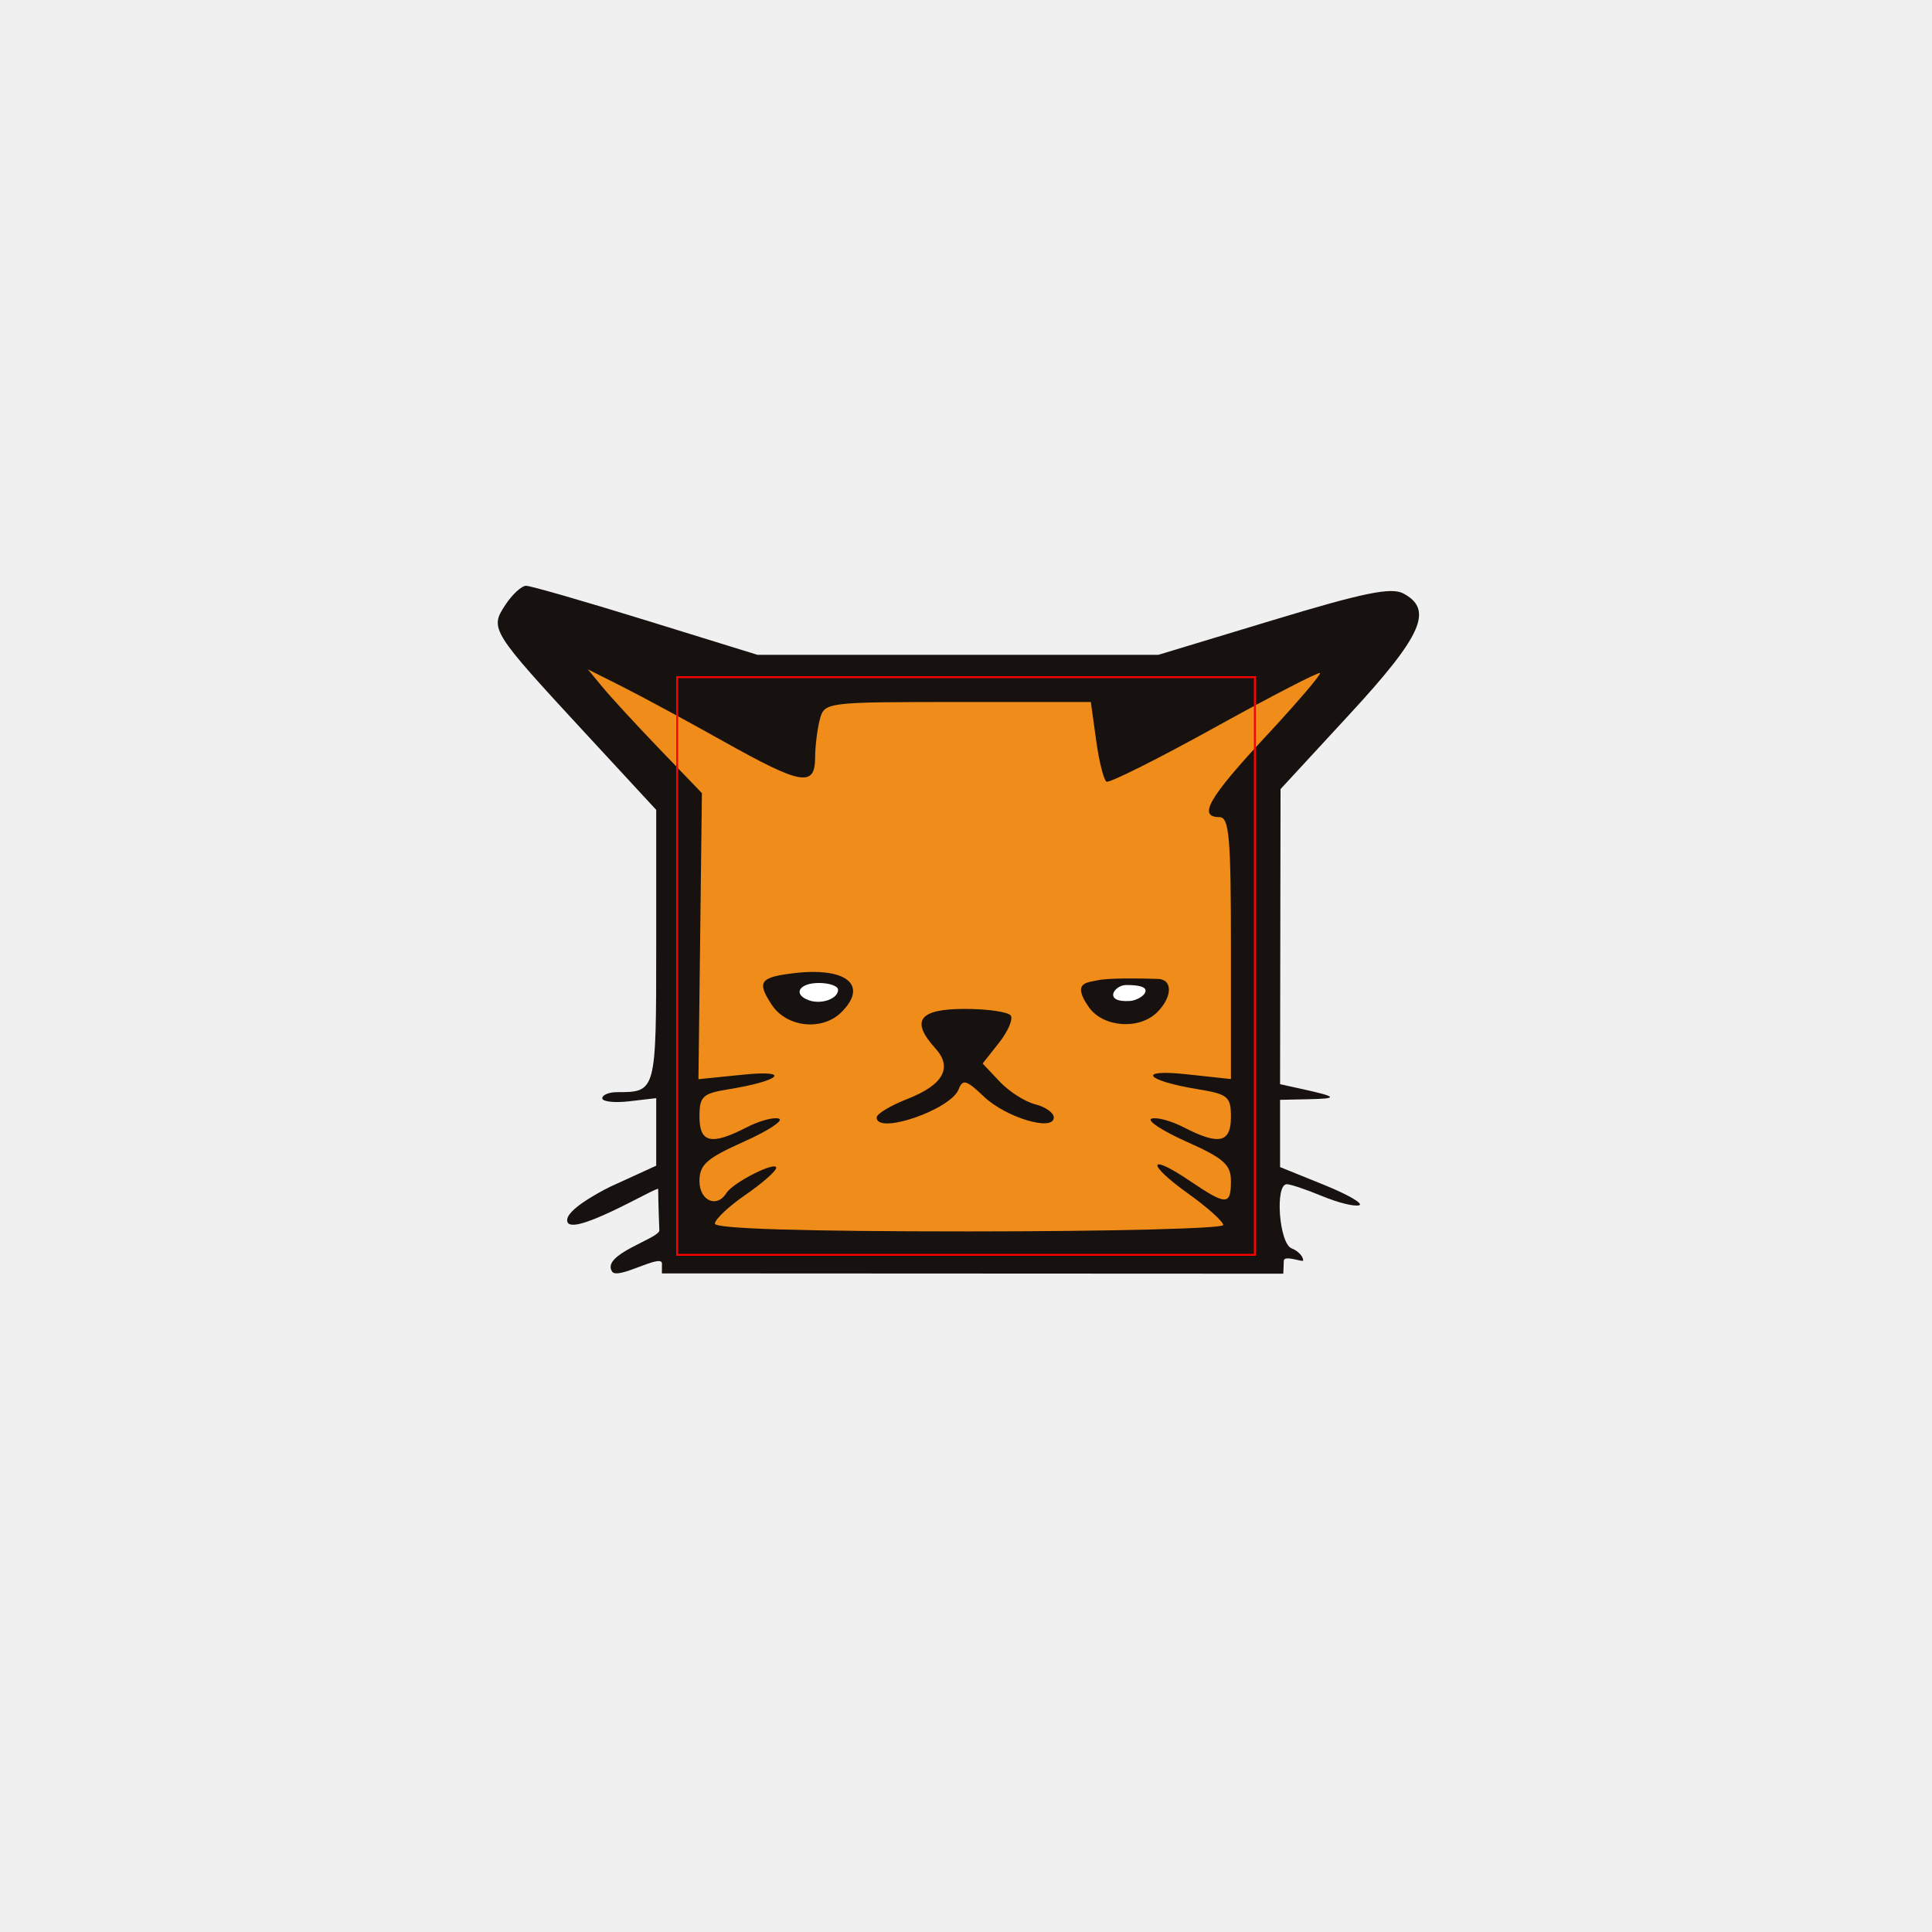
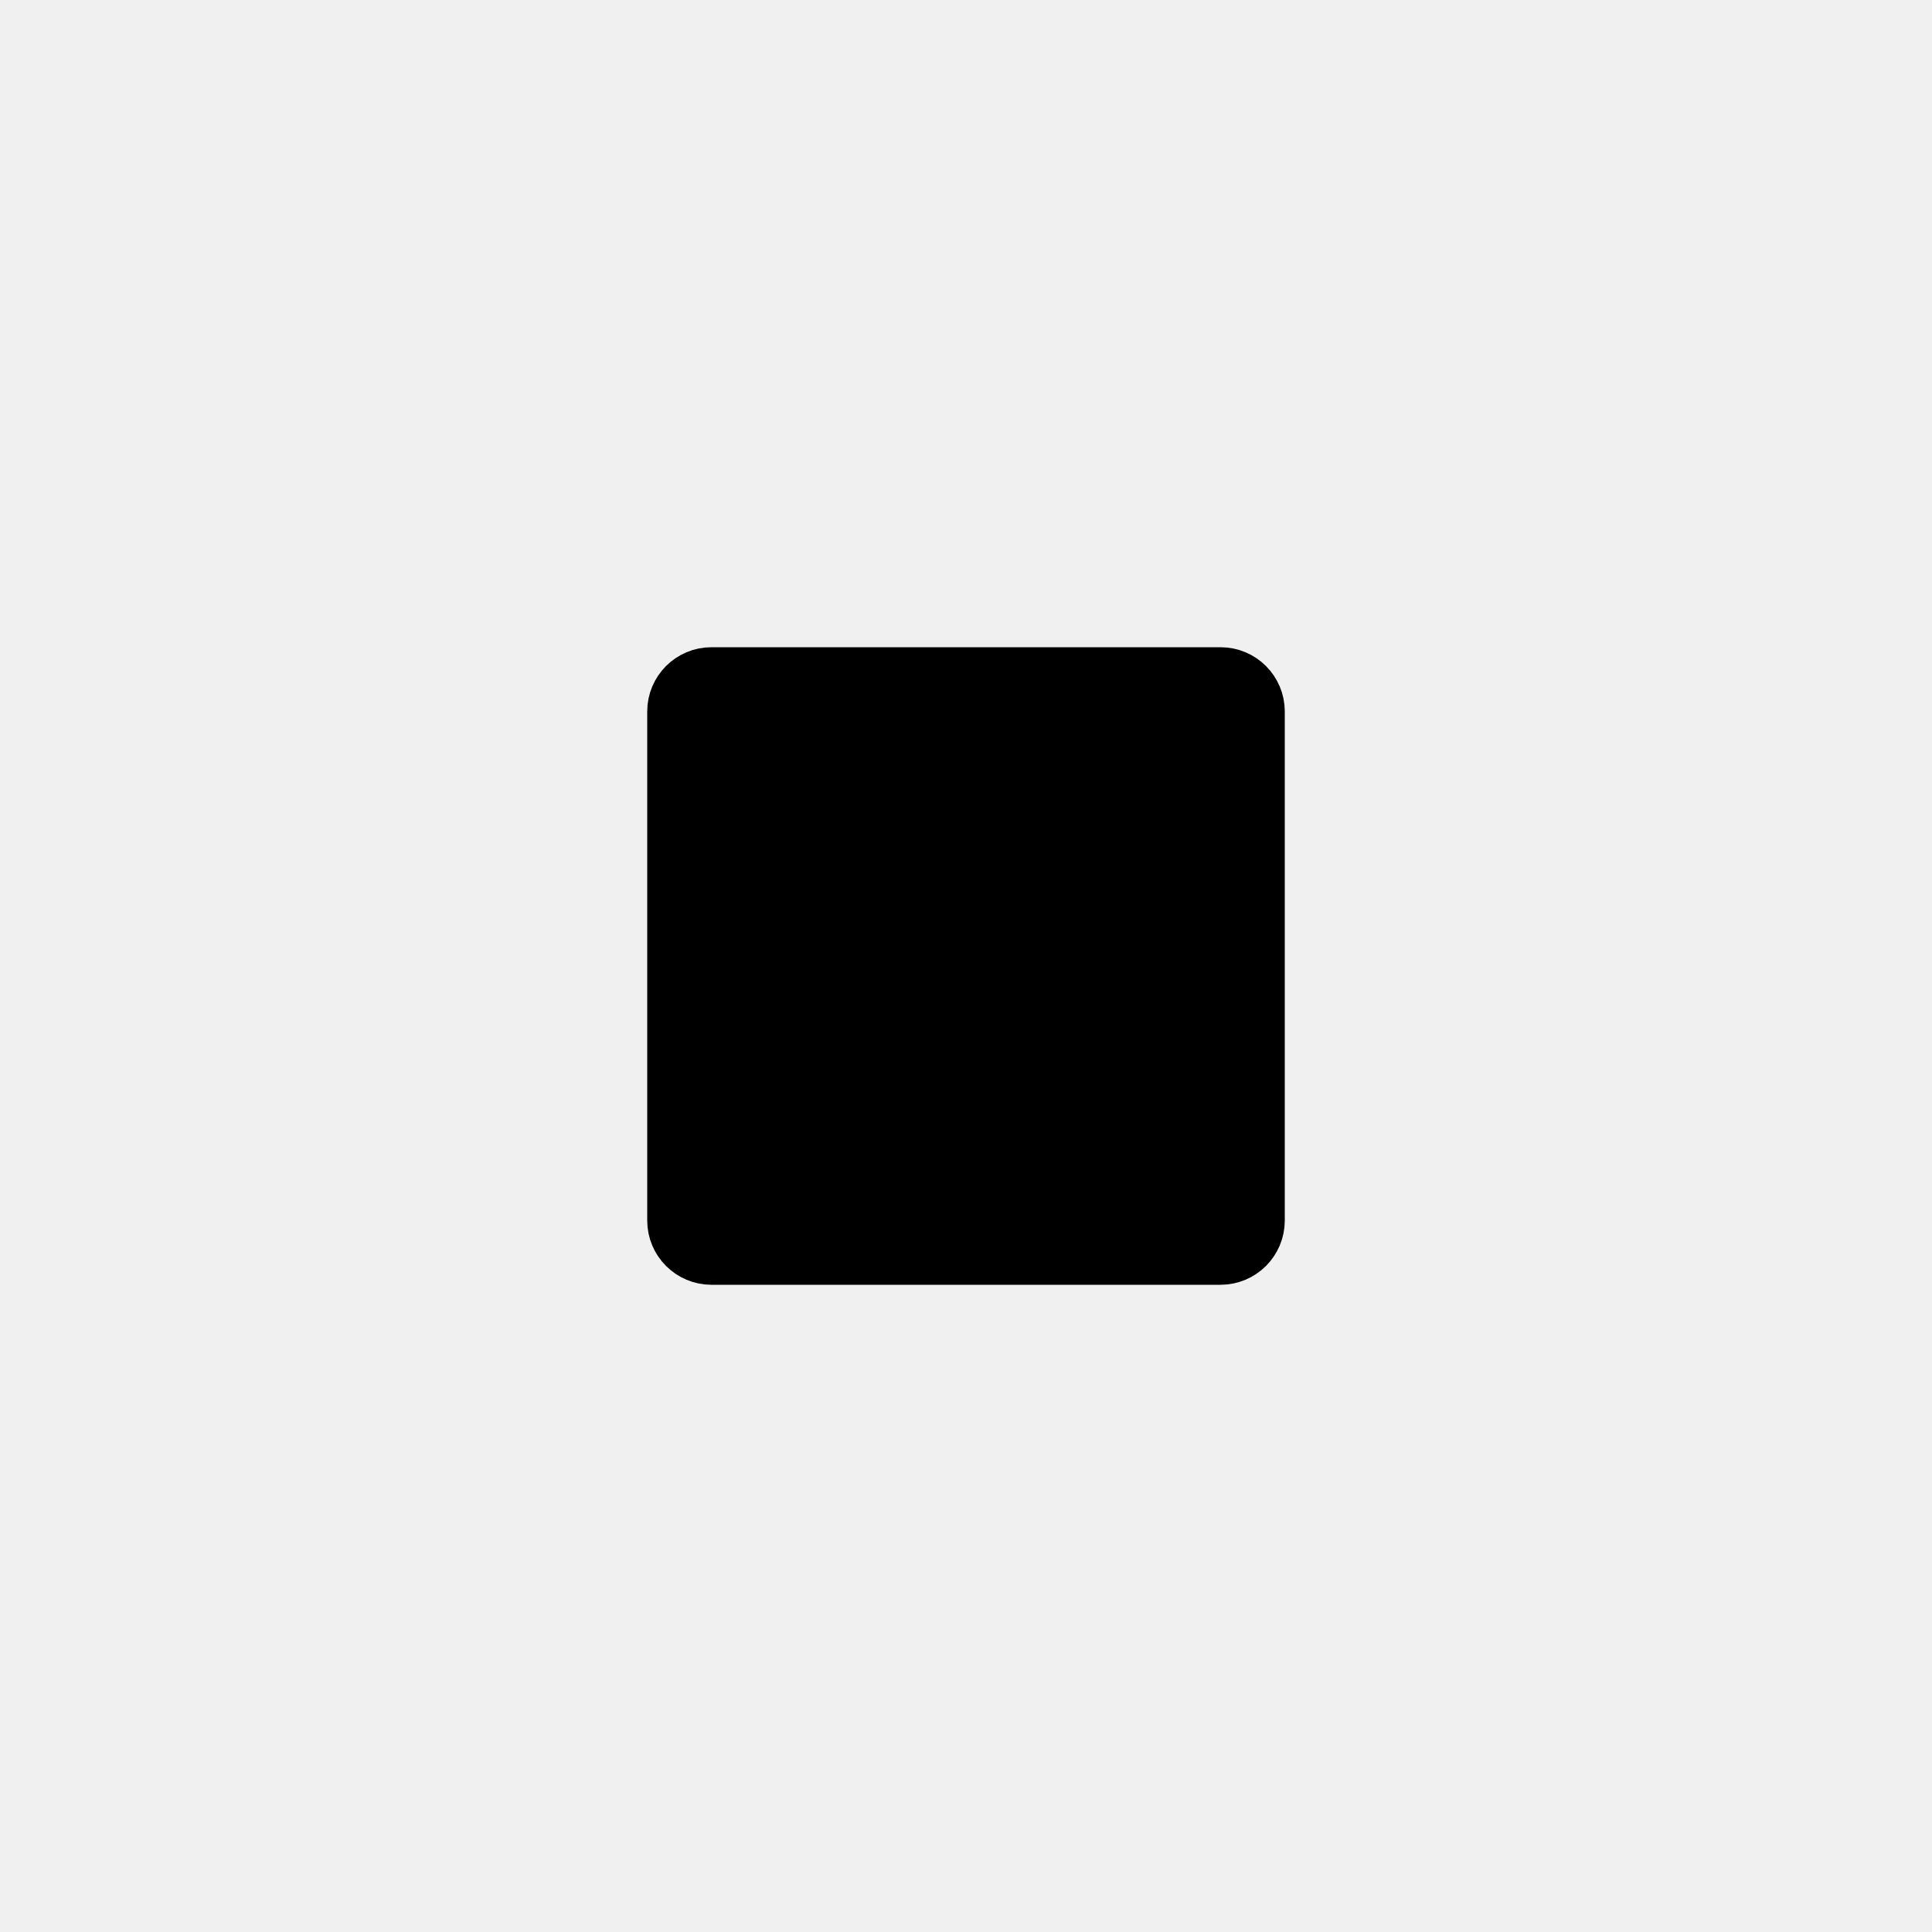
<svg xmlns="http://www.w3.org/2000/svg" width="100" height="100" viewBox="0 0 1000 1000" version="1.1" id="svg1">
  <defs id="defs1" />
  <g id="layer2">
-     <path id="path1-2-7" style="fill:#171210;stroke-width:15.039" d="m 272.306,303.199 c -2.327,0 -7.173,4.463 -10.764,9.924 -8.15,12.39 -7.489,13.451 41.939,66.929 l 36.17,39.127 v 70.651 c 0,75.438 -0.012,75.465 -20.263,75.465 -4.206,0 -7.648,1.429 -7.648,3.175 0,1.746 6.284,2.449 13.959,1.556 l 13.952,-1.626 v 17.479 17.479 l -23.703,10.842 c 0,0 -21.578,10.442 -22.348,16.939 -1.391,11.731 47.057,-17.495 47.068,-15.707 0.044,7.745 0.611,21.487 0.611,21.487 -0.457,4.312 -30.532,12.439 -24.4,21.316 3.011,4.359 25.785,-9.73 25.749,-4.187 l -0.033,5.061 321.647,0.151 0.255,-6.699 c 0.121,-3.169 10.028,0.979 10.028,-0.146 0,-2.184 -2.691,-5.001 -5.98,-6.258 -6.473,-2.474 -8.772,-33.205 -2.484,-33.205 1.925,0 10.167,2.777 18.314,6.167 8.146,3.39 16.765,5.516 19.151,4.724 2.386,-0.792 -5.857,-5.56 -18.314,-10.597 l -22.647,-9.16 v -17.409 -17.409 l 14.951,-0.315 c 15.445,-0.324 14.753,-1.251 -3.989,-5.368 l -10.961,-2.411 0.119,-76.369 0.119,-76.369 35.762,-38.756 c 37.546,-40.689 43.526,-54.126 27.819,-62.5 -6.268,-3.342 -20.499,-0.431 -67.387,13.764 L 599.56,338.942 H 495.827 392.094 l -57.776,-17.871 c -31.78,-9.829 -59.685,-17.871 -62.012,-17.871 z" />
-     <path d="m 304.241,346.422 17.941,9.027 c 9.867,4.963 33.435,17.705 52.373,28.321 40.172,22.518 47.274,23.776 47.35,8.382 0.029,-6.006 1.134,-14.94 2.455,-19.854 2.375,-8.83 3.223,-8.936 71.334,-8.936 h 68.928 l 2.744,19.854 c 1.508,10.918 3.915,20.531 5.354,21.368 1.439,0.837 26.605,-11.749 55.919,-27.977 29.314,-16.227 53.872,-28.937 54.575,-28.236 0.703,0.701 -11.987,15.53 -28.199,32.953 -29.429,31.627 -35.152,41.608 -23.865,41.608 5.082,-10e-6 5.98,10.175 5.98,67.791 v 67.798 l -22.922,-2.474 c -26.221,-2.834 -21.538,3.248 5.98,7.765 15.415,2.531 16.942,3.824 16.942,14.346 -4e-5,13.392 -6.169,14.745 -24.385,5.361 -6.618,-3.409 -14.152,-5.433 -16.745,-4.499 -2.592,0.933 5.6,6.303 18.208,11.935 19.243,8.596 22.922,11.869 22.922,20.387 -4e-5,12.674 -2.411,12.659 -21.311,-0.133 -21.806,-14.761 -22.565,-8.961 -0.858,6.567 10.001,7.154 18.187,14.487 18.187,16.301 h -0.006 c 0,1.814 -59.2,3.301 -131.559,3.301 -85.875,0 -131.559,-1.392 -131.559,-4.009 0,-2.205 7.107,-8.907 15.795,-14.893 8.687,-5.986 15.852,-12.273 15.943,-13.968 0.189,-3.843 -22.36,7.525 -25.743,12.979 -4.967,8.006 -13.973,4.045 -13.973,-6.146 0,-8.518 3.686,-11.791 22.929,-20.387 12.608,-5.632 20.8,-11.002 18.208,-11.935 -2.592,-0.933 -10.127,1.097 -16.745,4.506 -18.288,9.42 -24.392,8.035 -24.392,-5.537 0,-10.48 1.598,-11.996 14.951,-14.164 27.171,-4.41 33.003,-10.144 7.711,-7.583 l -23.19,2.348 0.894,-74.036 0.893,-74.036 -21.712,-22.588 c -11.939,-12.423 -25.226,-26.845 -29.529,-32.049 z m 115.975,156.649 c -2.904,0.032 -6.075,0.244 -9.491,0.659 -17.456,2.118 -19.075,4.475 -11.25,16.371 7.706,11.715 26.151,13.666 36.043,3.812 12.355,-12.307 5.028,-21.066 -15.302,-20.843 z m 147.746,4.365 c -4.822,1.153 -13.606,0.742 -4.36,13.891 7.37,10.481 26.076,11.849 35.375,2.586 7.94,-7.909 8.049,-17.004 0.405,-17.236 -9.827,-0.298 -26.019,-0.533 -31.419,0.758 z m -68.61,14.774 c -23.659,0 -28.21,6.095 -15.225,20.387 9.082,9.997 4.161,18.927 -14.437,26.204 -8.772,3.432 -15.95,7.756 -15.95,9.608 0,9.149 38.377,-4.027 42.439,-14.57 2.096,-5.441 4.019,-4.892 13.044,3.721 11.431,10.906 36.212,18.315 36.212,10.821 0,-2.415 -4.316,-5.472 -9.59,-6.791 -5.274,-1.318 -13.558,-6.606 -18.412,-11.753 l -8.823,-9.363 8.393,-10.625 c 4.616,-5.846 7.416,-12.208 6.219,-14.136 -1.196,-1.927 -11.942,-3.504 -23.872,-3.504 z" style="fill:#f08c19;fill-opacity:1;stroke-width:15.039" id="path1" />
-     <path d="m 423.831,508.785 c 5.482,0 9.962,1.596 9.962,3.546 0,4.571 -8.539,7.694 -14.951,5.466 -8.691,-3.02 -5.373,-9.013 4.988,-9.013 z" style="fill:#ffffff;stroke-width:15.039" id="path1-3" />
-     <path d="m 592.942,512.671 c 0.096,2.62 -4.795,5.219 -8.021,5.431 -13.923,0.915 -8.484,-7.862 -2.467,-8.238 3.687,-0.073 10.392,0.187 10.488,2.807 z" style="fill:#ffffff;stroke-width:15.039" id="path1-7" />
    <rect style="fill:none;fill-opacity:0.303;stroke:#ff0000;stroke-width:0.984;stroke-dasharray:none;stroke-opacity:1" id="rect1" width="299.016" height="299.016" x="350.492" y="350.492" />
+     <rect id="rect2" width="300" height="300" x="350" y="350" style="fill-opacity:1;stroke:#000000;stroke-width:30;stroke-linejoin:round;stroke-dasharray:none;stroke-opacity:1" ry="18.25" />
  </g>
  <g id="layer1" />
</svg>
